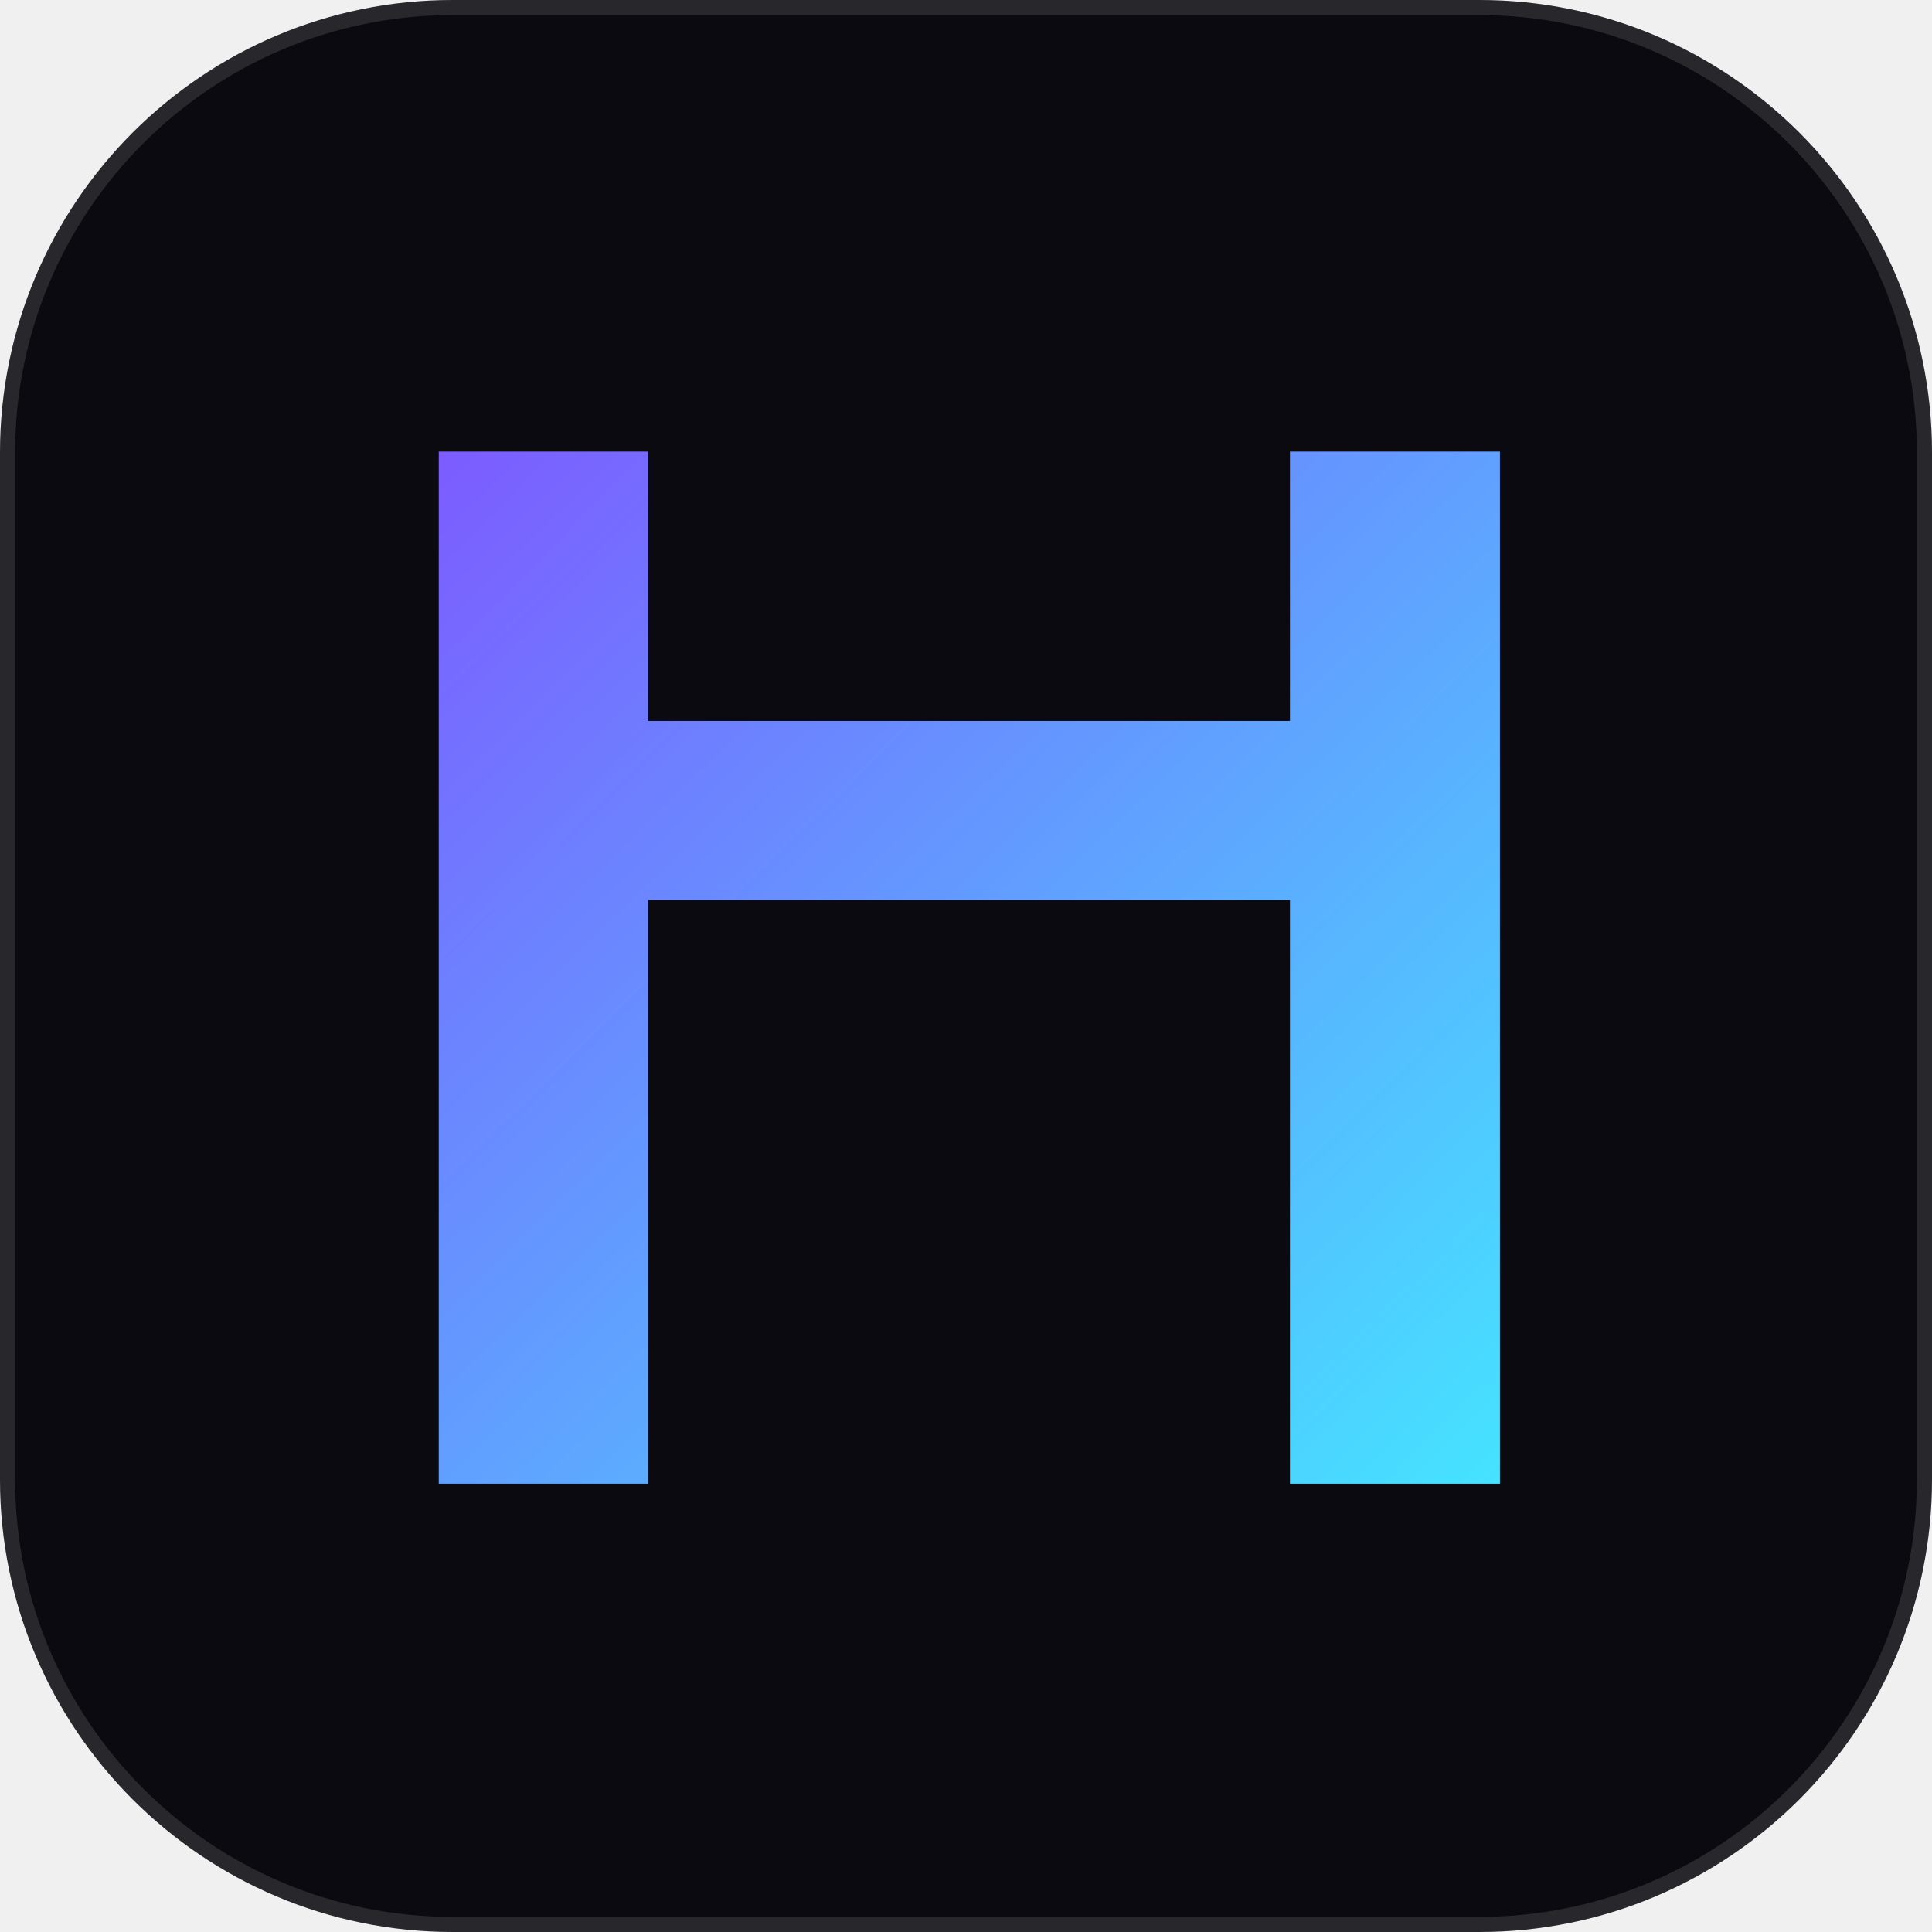
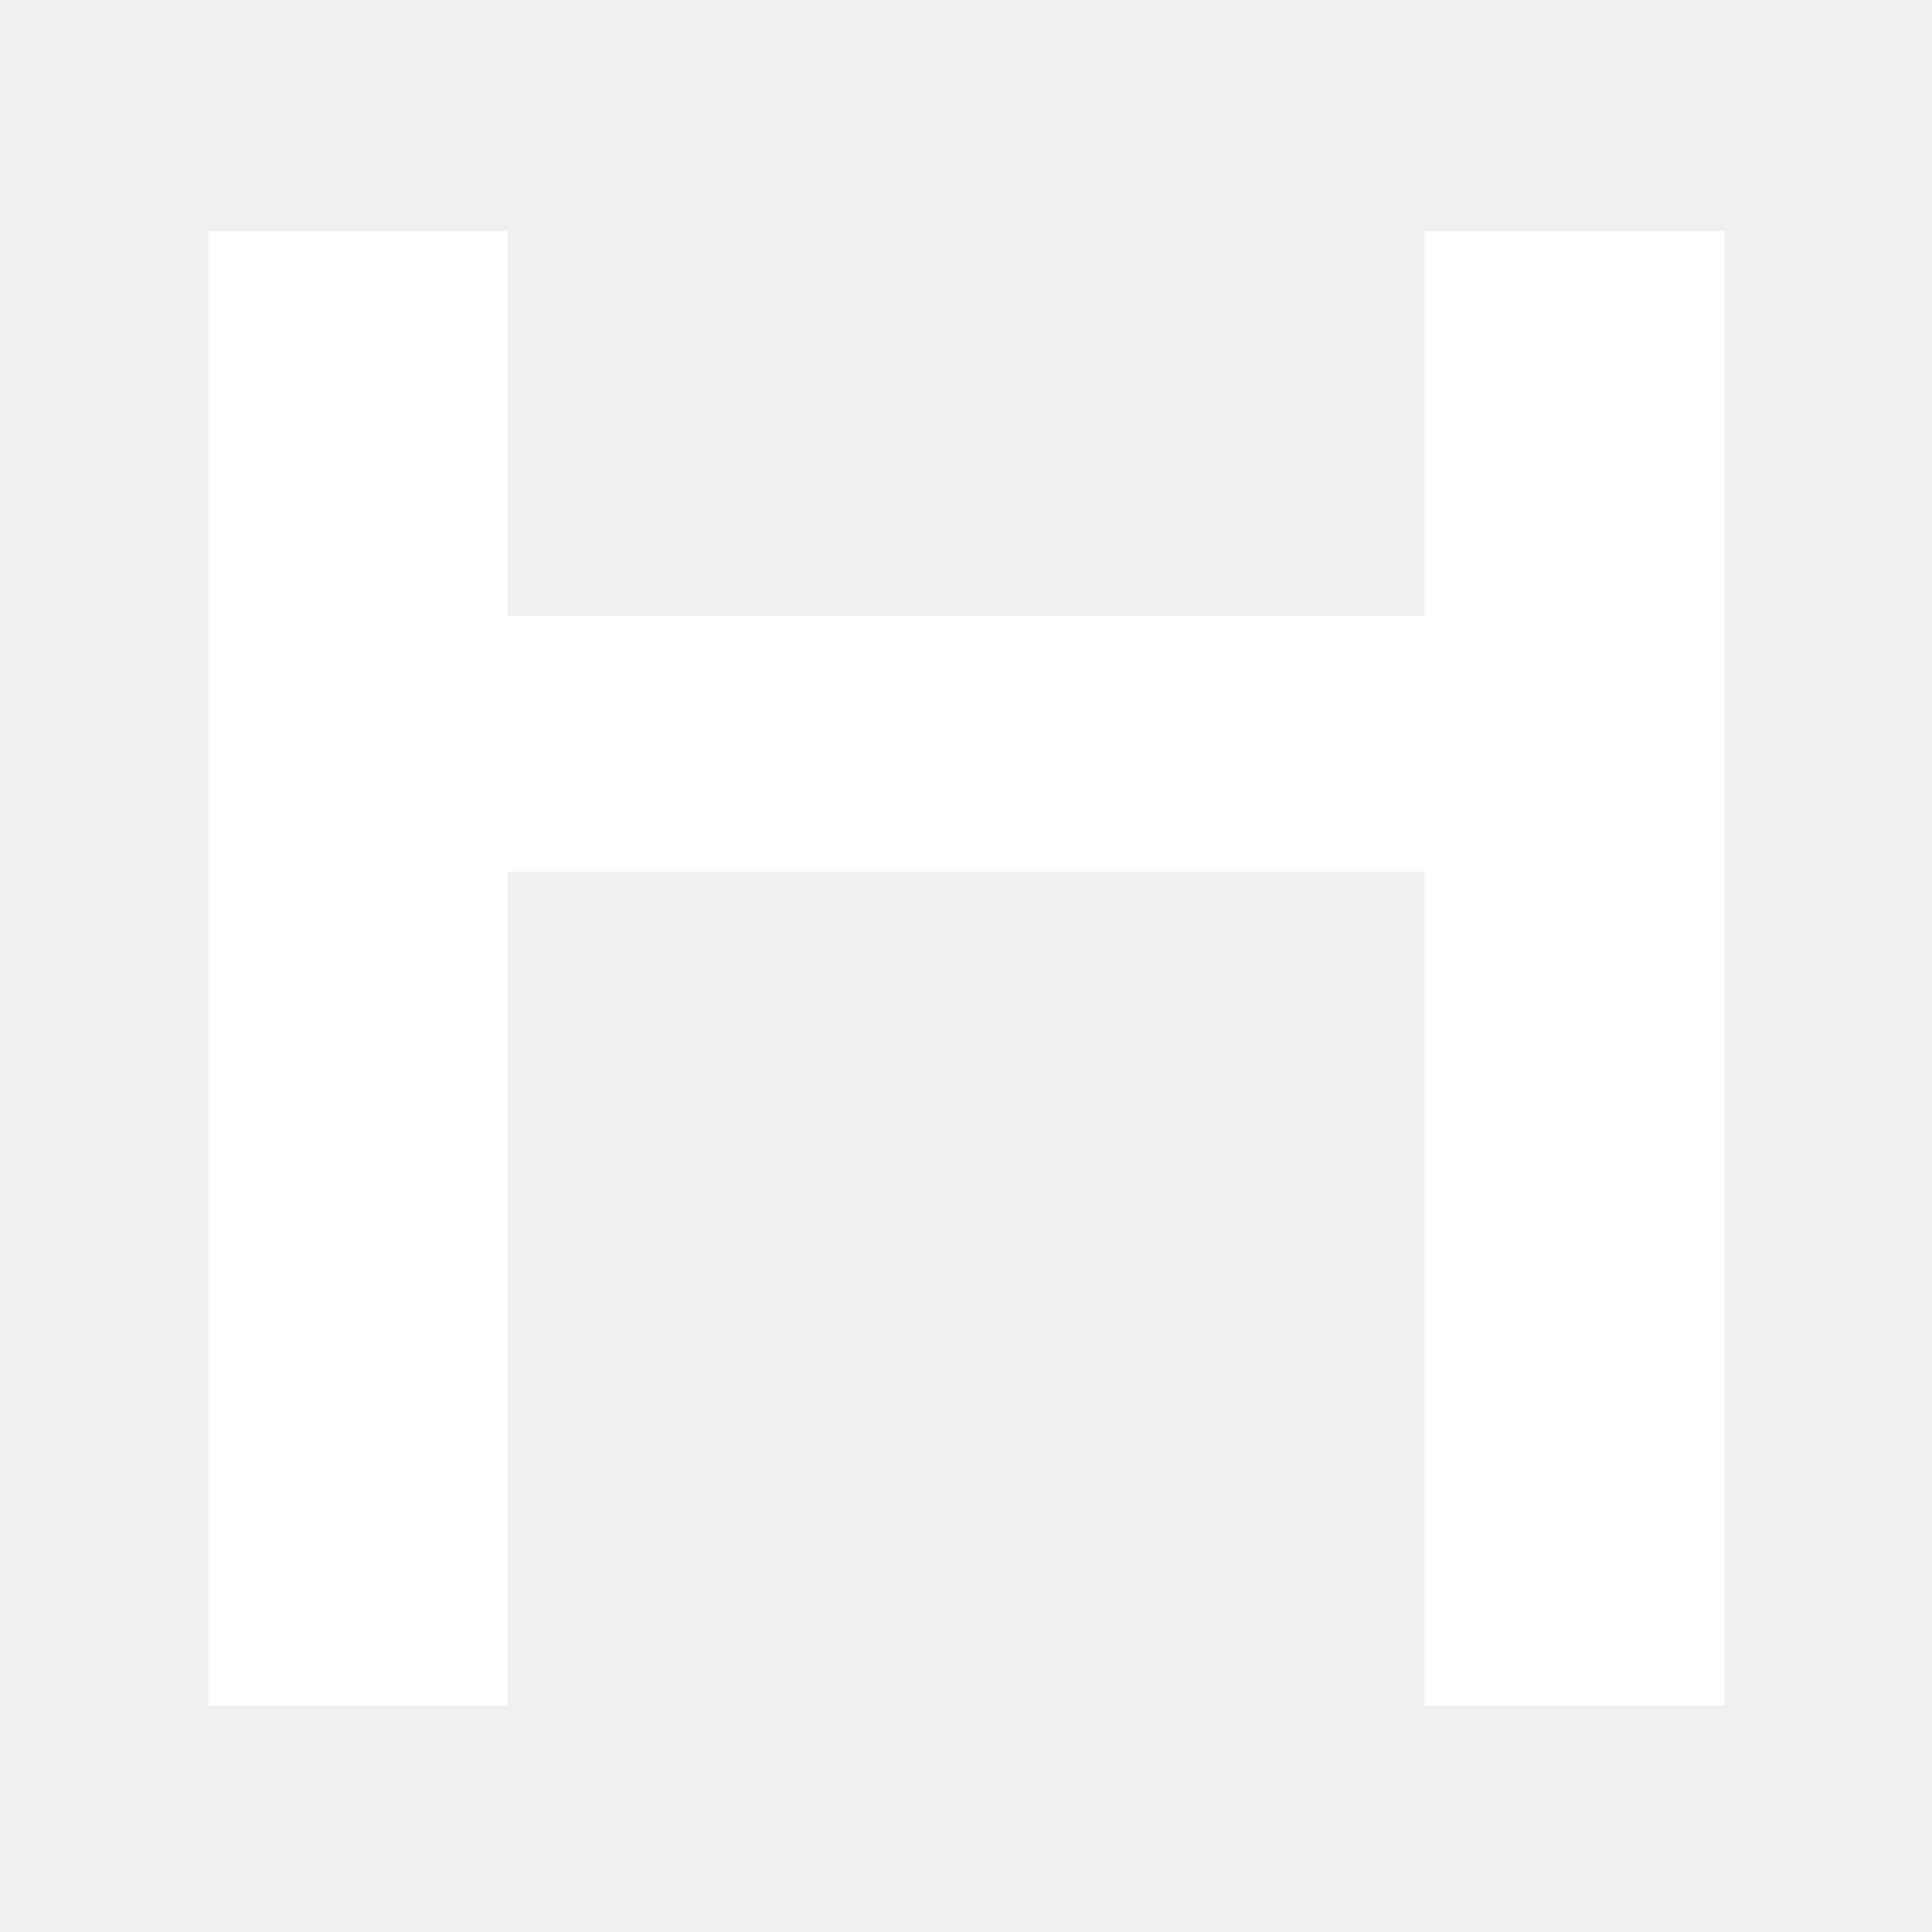
<svg xmlns="http://www.w3.org/2000/svg" width="128" height="128" viewBox="0 0 128 128">
-   <defs>
-     <linearGradient id="g" x1="0" y1="0" x2="1" y2="1">
-       <stop offset="0" stop-color="#7c5cff" />
-       <stop offset="1" stop-color="#45e3ff" />
-     </linearGradient>
-   </defs>
-   <rect width="128" height="128" rx="30" fill="#0a0a10" />
-   <rect x="0.5" y="0.5" width="127" height="127" rx="29.5" fill="none" stroke="rgba(255,255,255,0.12)" />
-   <g transform="translate(28.5 29) scale(0.7)">
-     <path d="M0.812 1.312H20.625V26.812H81.375V1.312H101.25V99H81.375V43.75H20.625V99H0.812V1.312Z" fill="url(#g)" />
+   <g transform="translate(13 14)">
+     <path d="M0.812 1.312H20.625V26.812H81.375V1.312H101.25V99H81.375V43.75H20.625V99H0.812V1.312Z" fill="#ffffff" />
  </g>
</svg>
